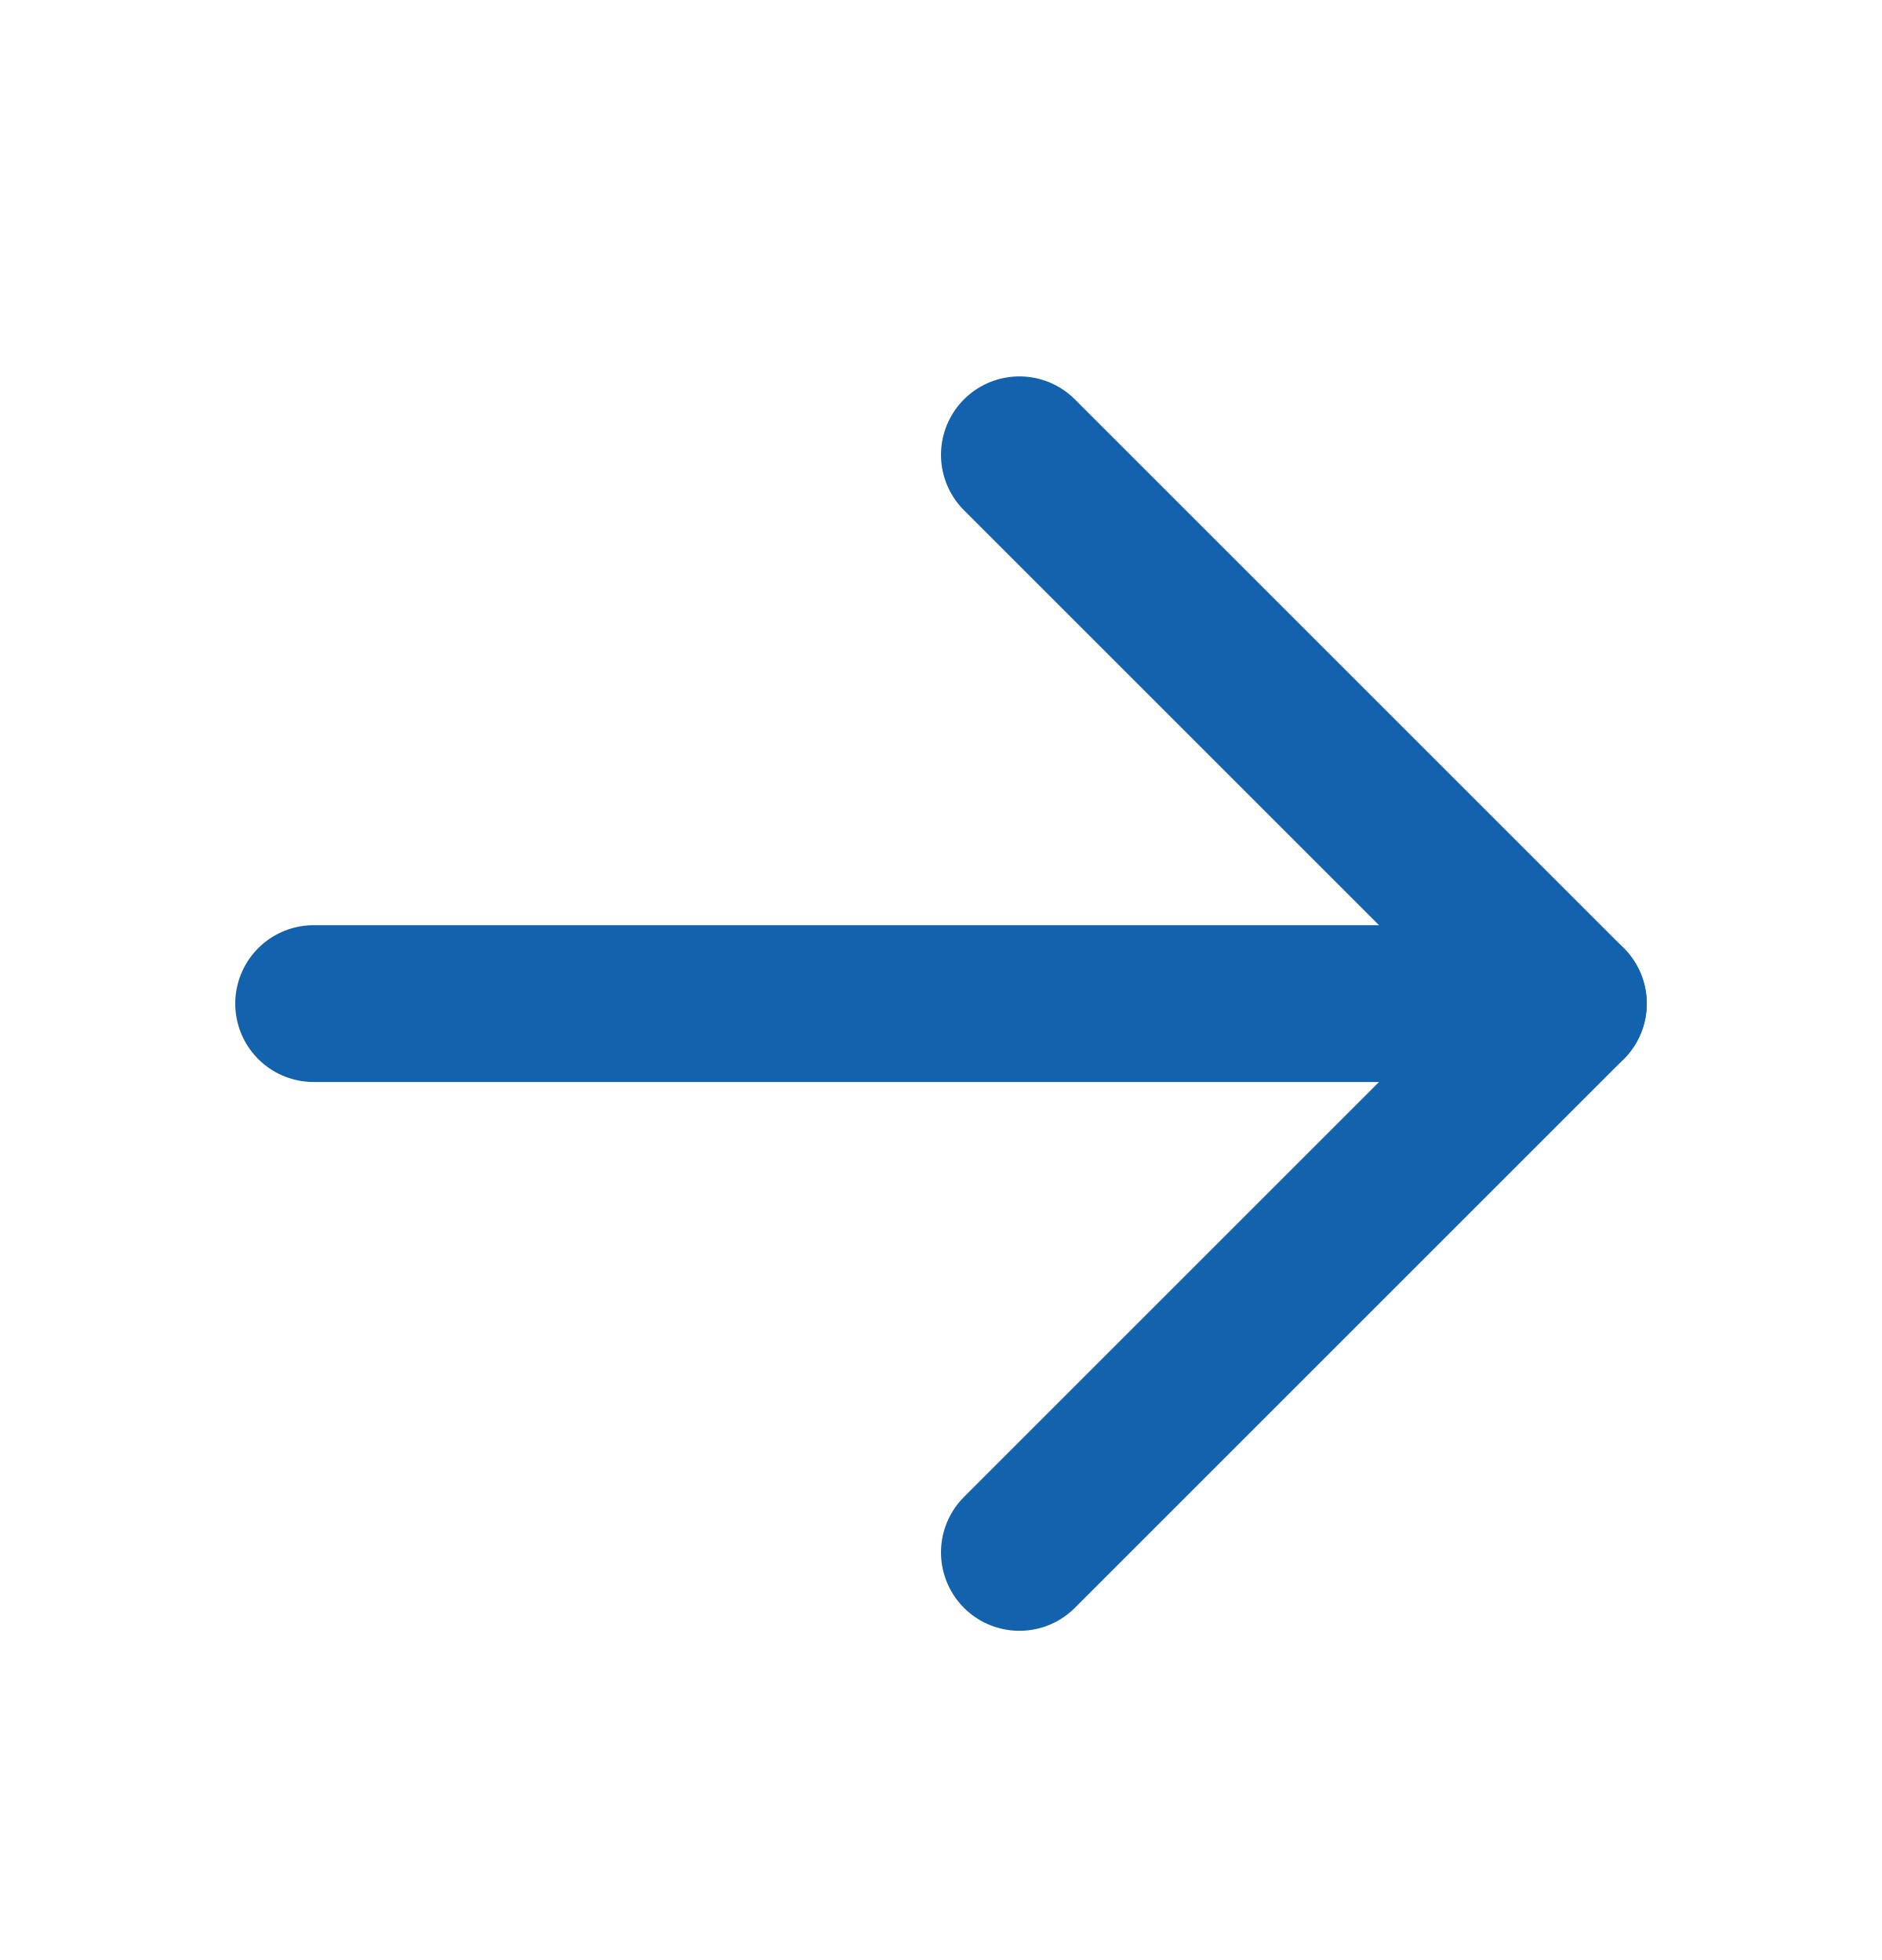
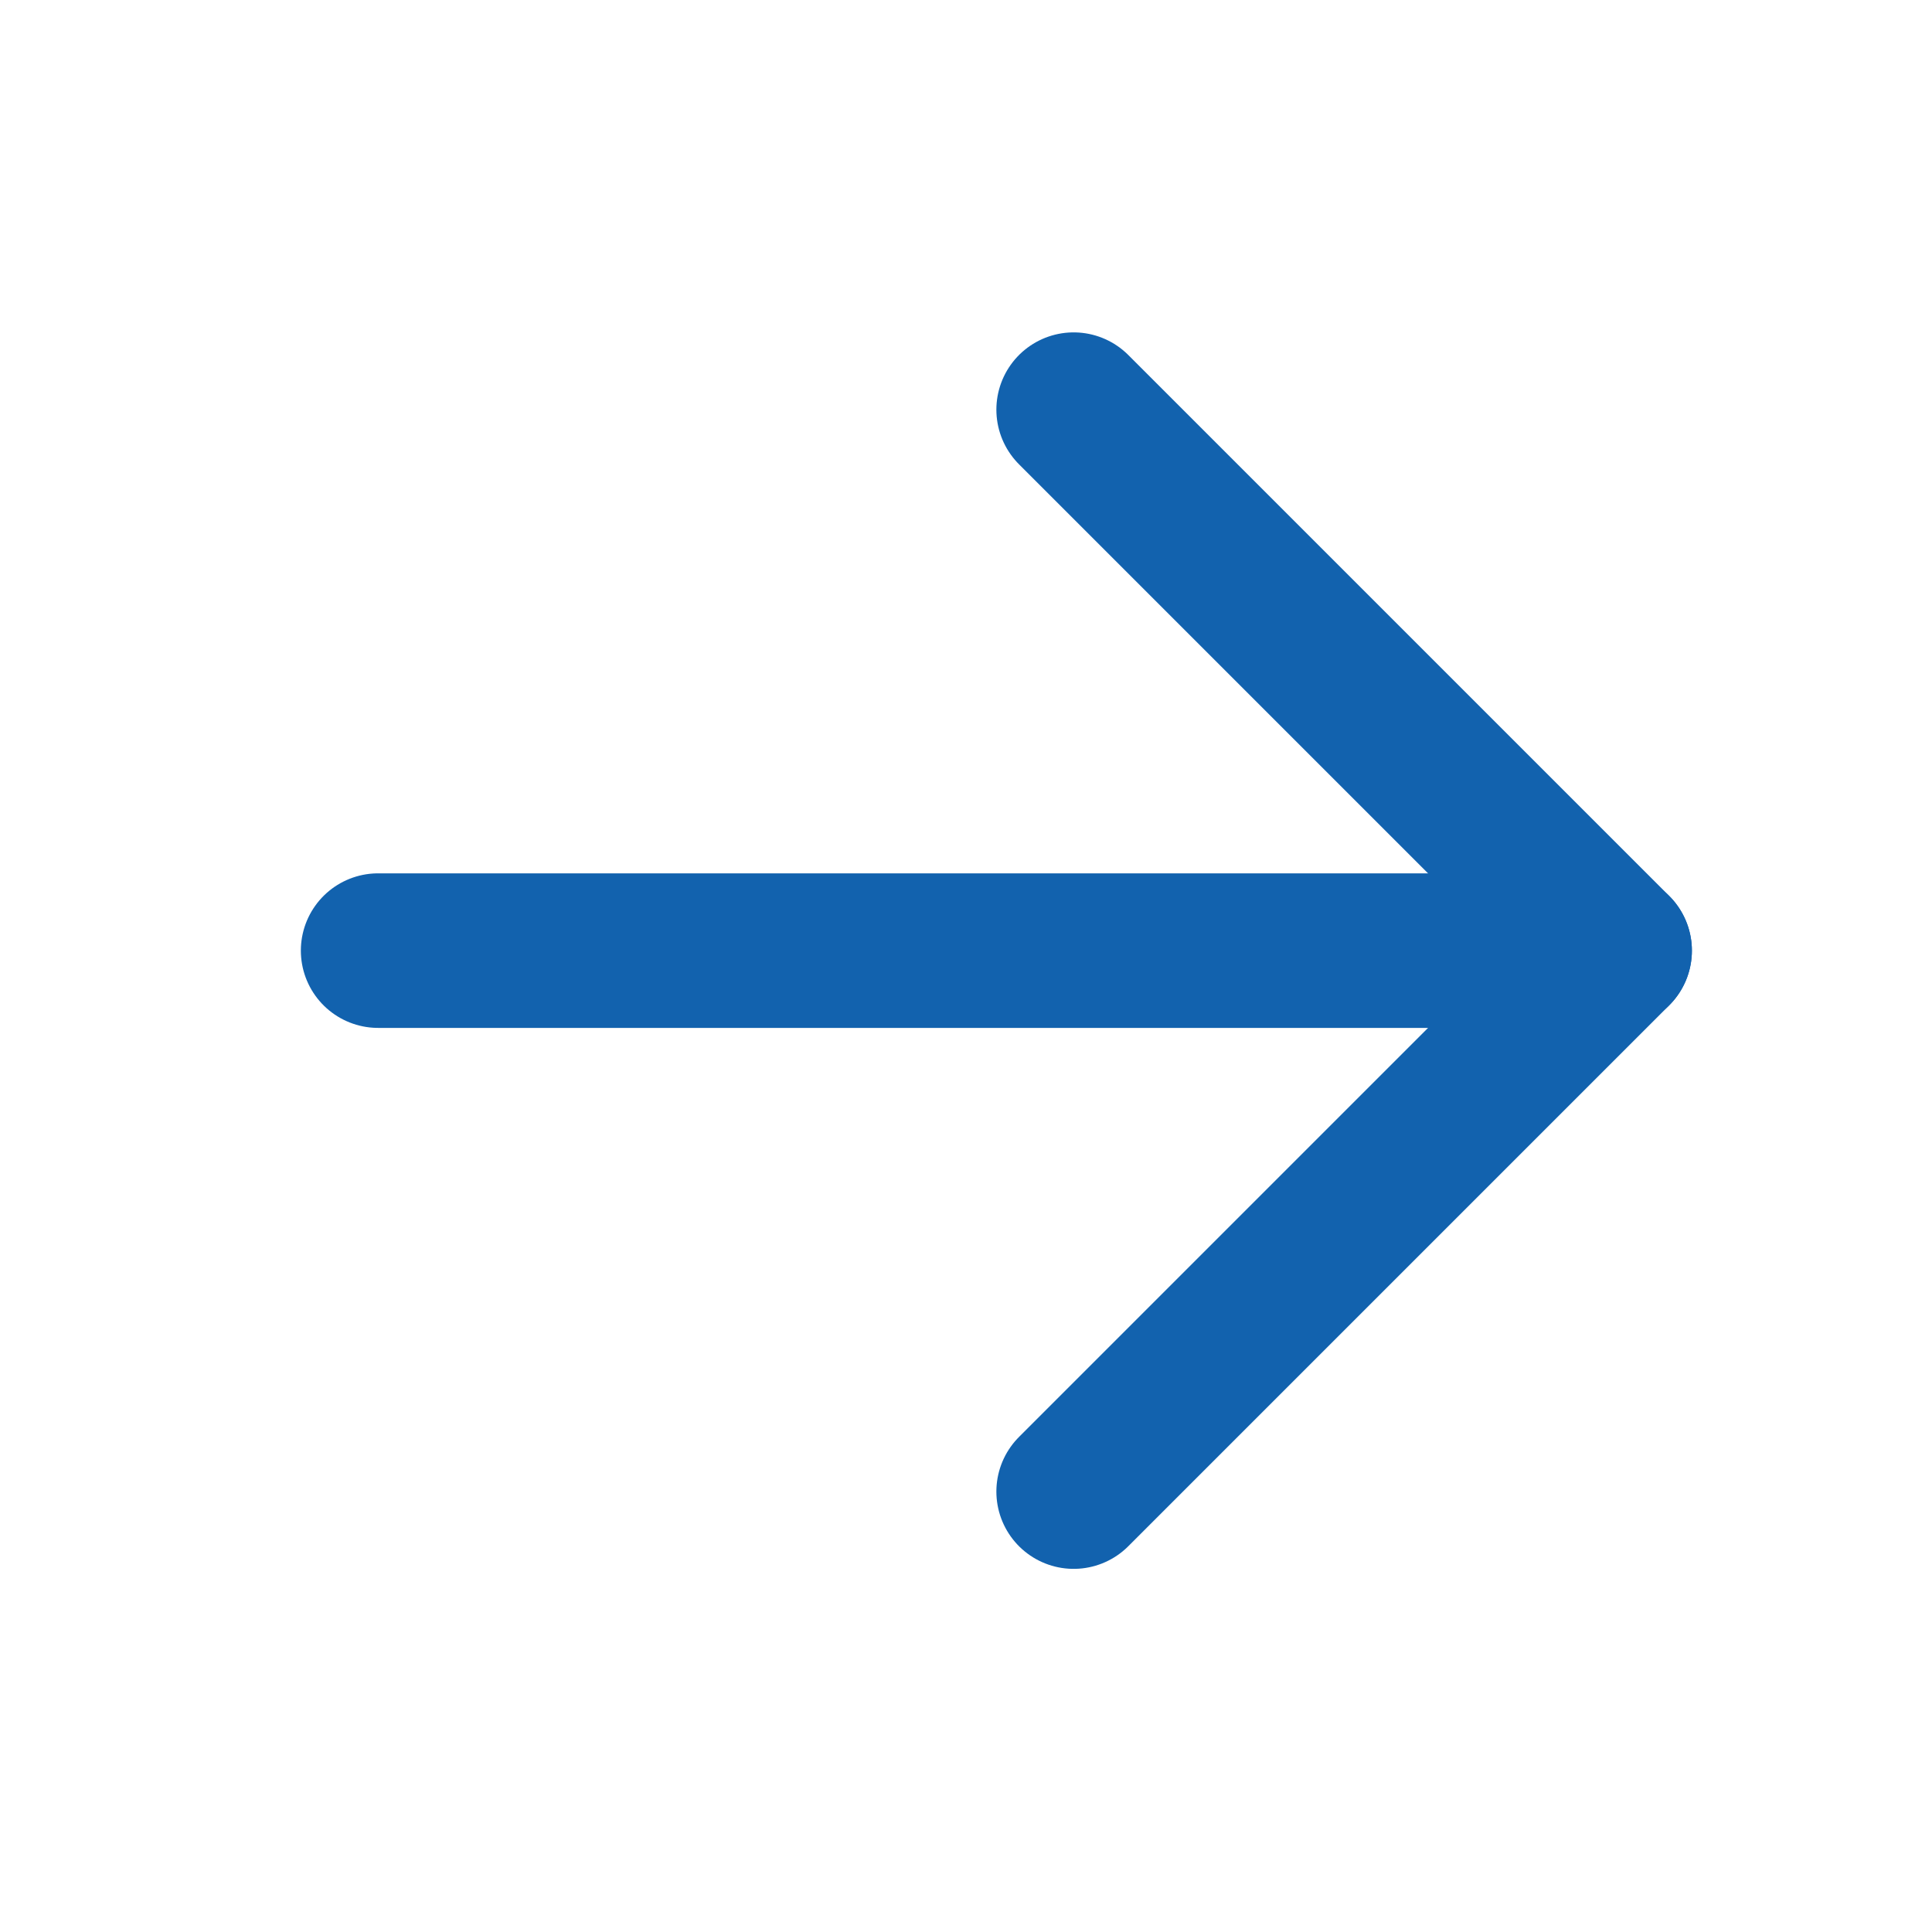
- <svg xmlns="http://www.w3.org/2000/svg" width="24" height="25" viewBox="0 0 24 25" fill="none">
-   <path d="M4 12.801H20" stroke="#1262AE" stroke-width="2" stroke-linecap="round" stroke-linejoin="round" />
-   <path d="M13 5.801L20 12.801L13 19.801" stroke="#1262AE" stroke-width="2" stroke-linecap="round" stroke-linejoin="round" />
+ <svg xmlns="http://www.w3.org/2000/svg" width="25" height="25" viewBox="0 0 25 25" fill="none">
+   <path d="M4.893 12.301H20.893" stroke="#1262AE" stroke-width="2" stroke-linecap="round" stroke-linejoin="round" />
+   <path d="M13.893 5.301L20.893 12.301L13.893 19.301" stroke="#1262AE" stroke-width="2" stroke-linecap="round" stroke-linejoin="round" />
</svg>
